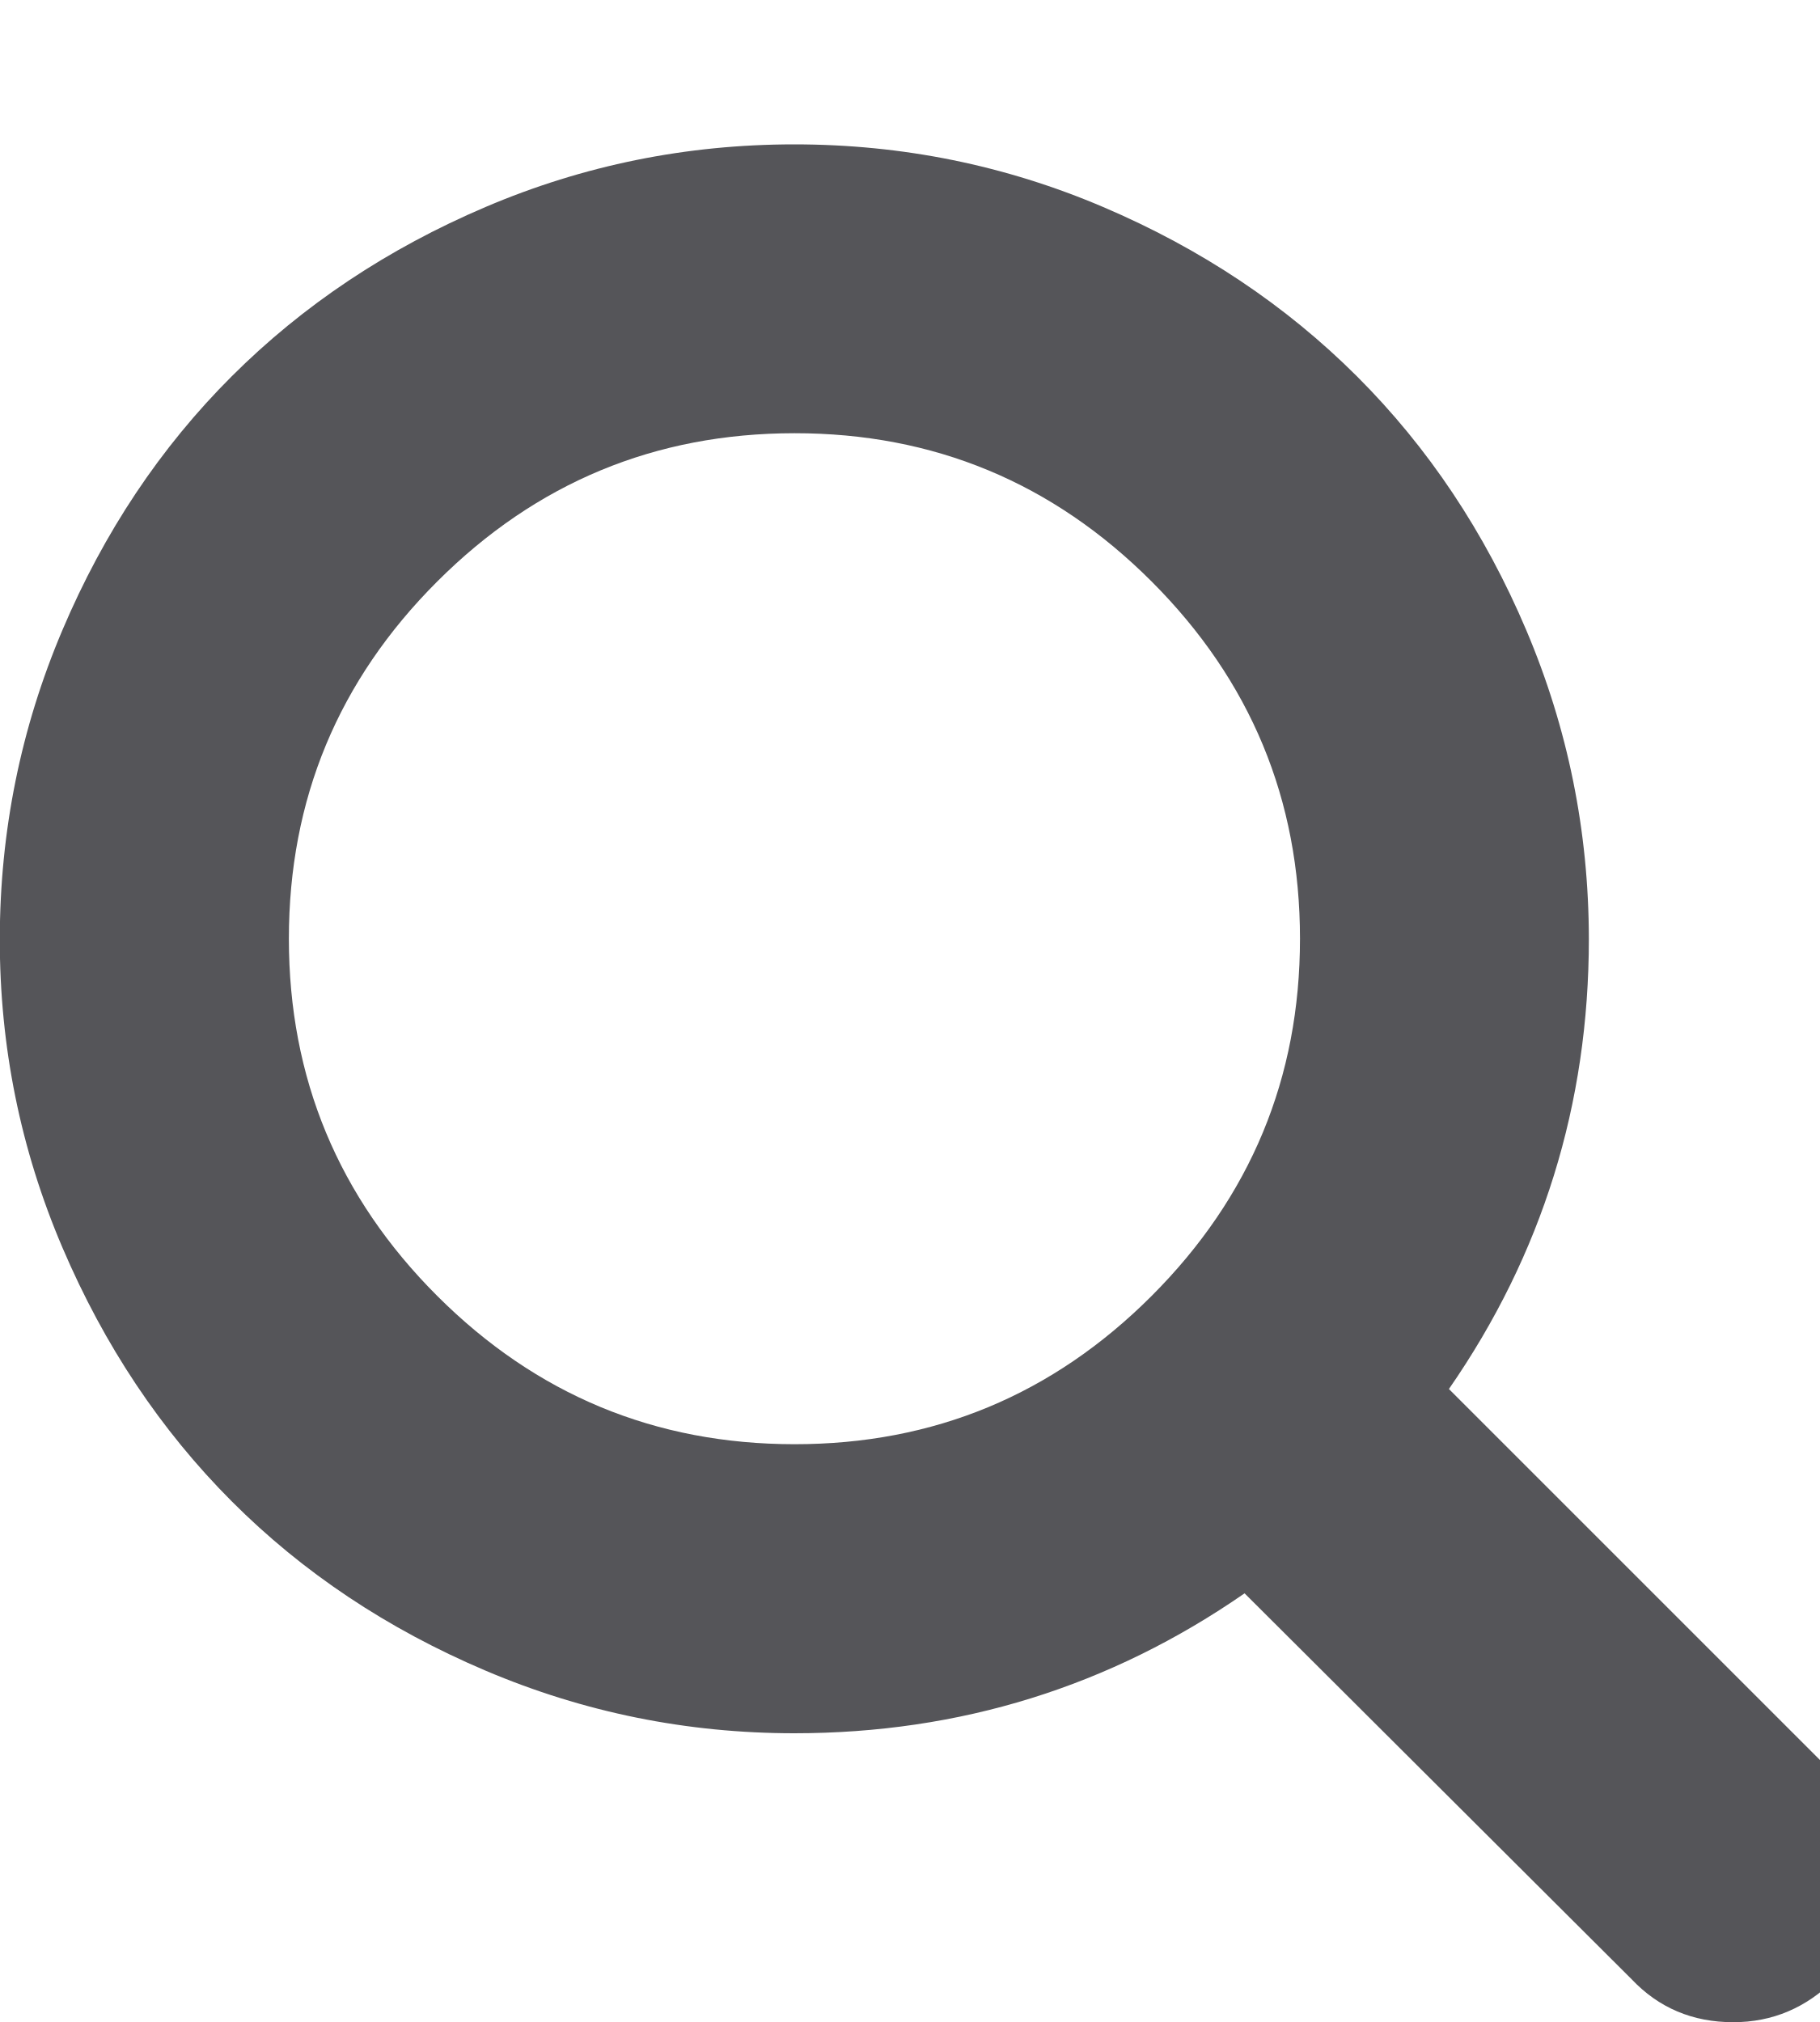
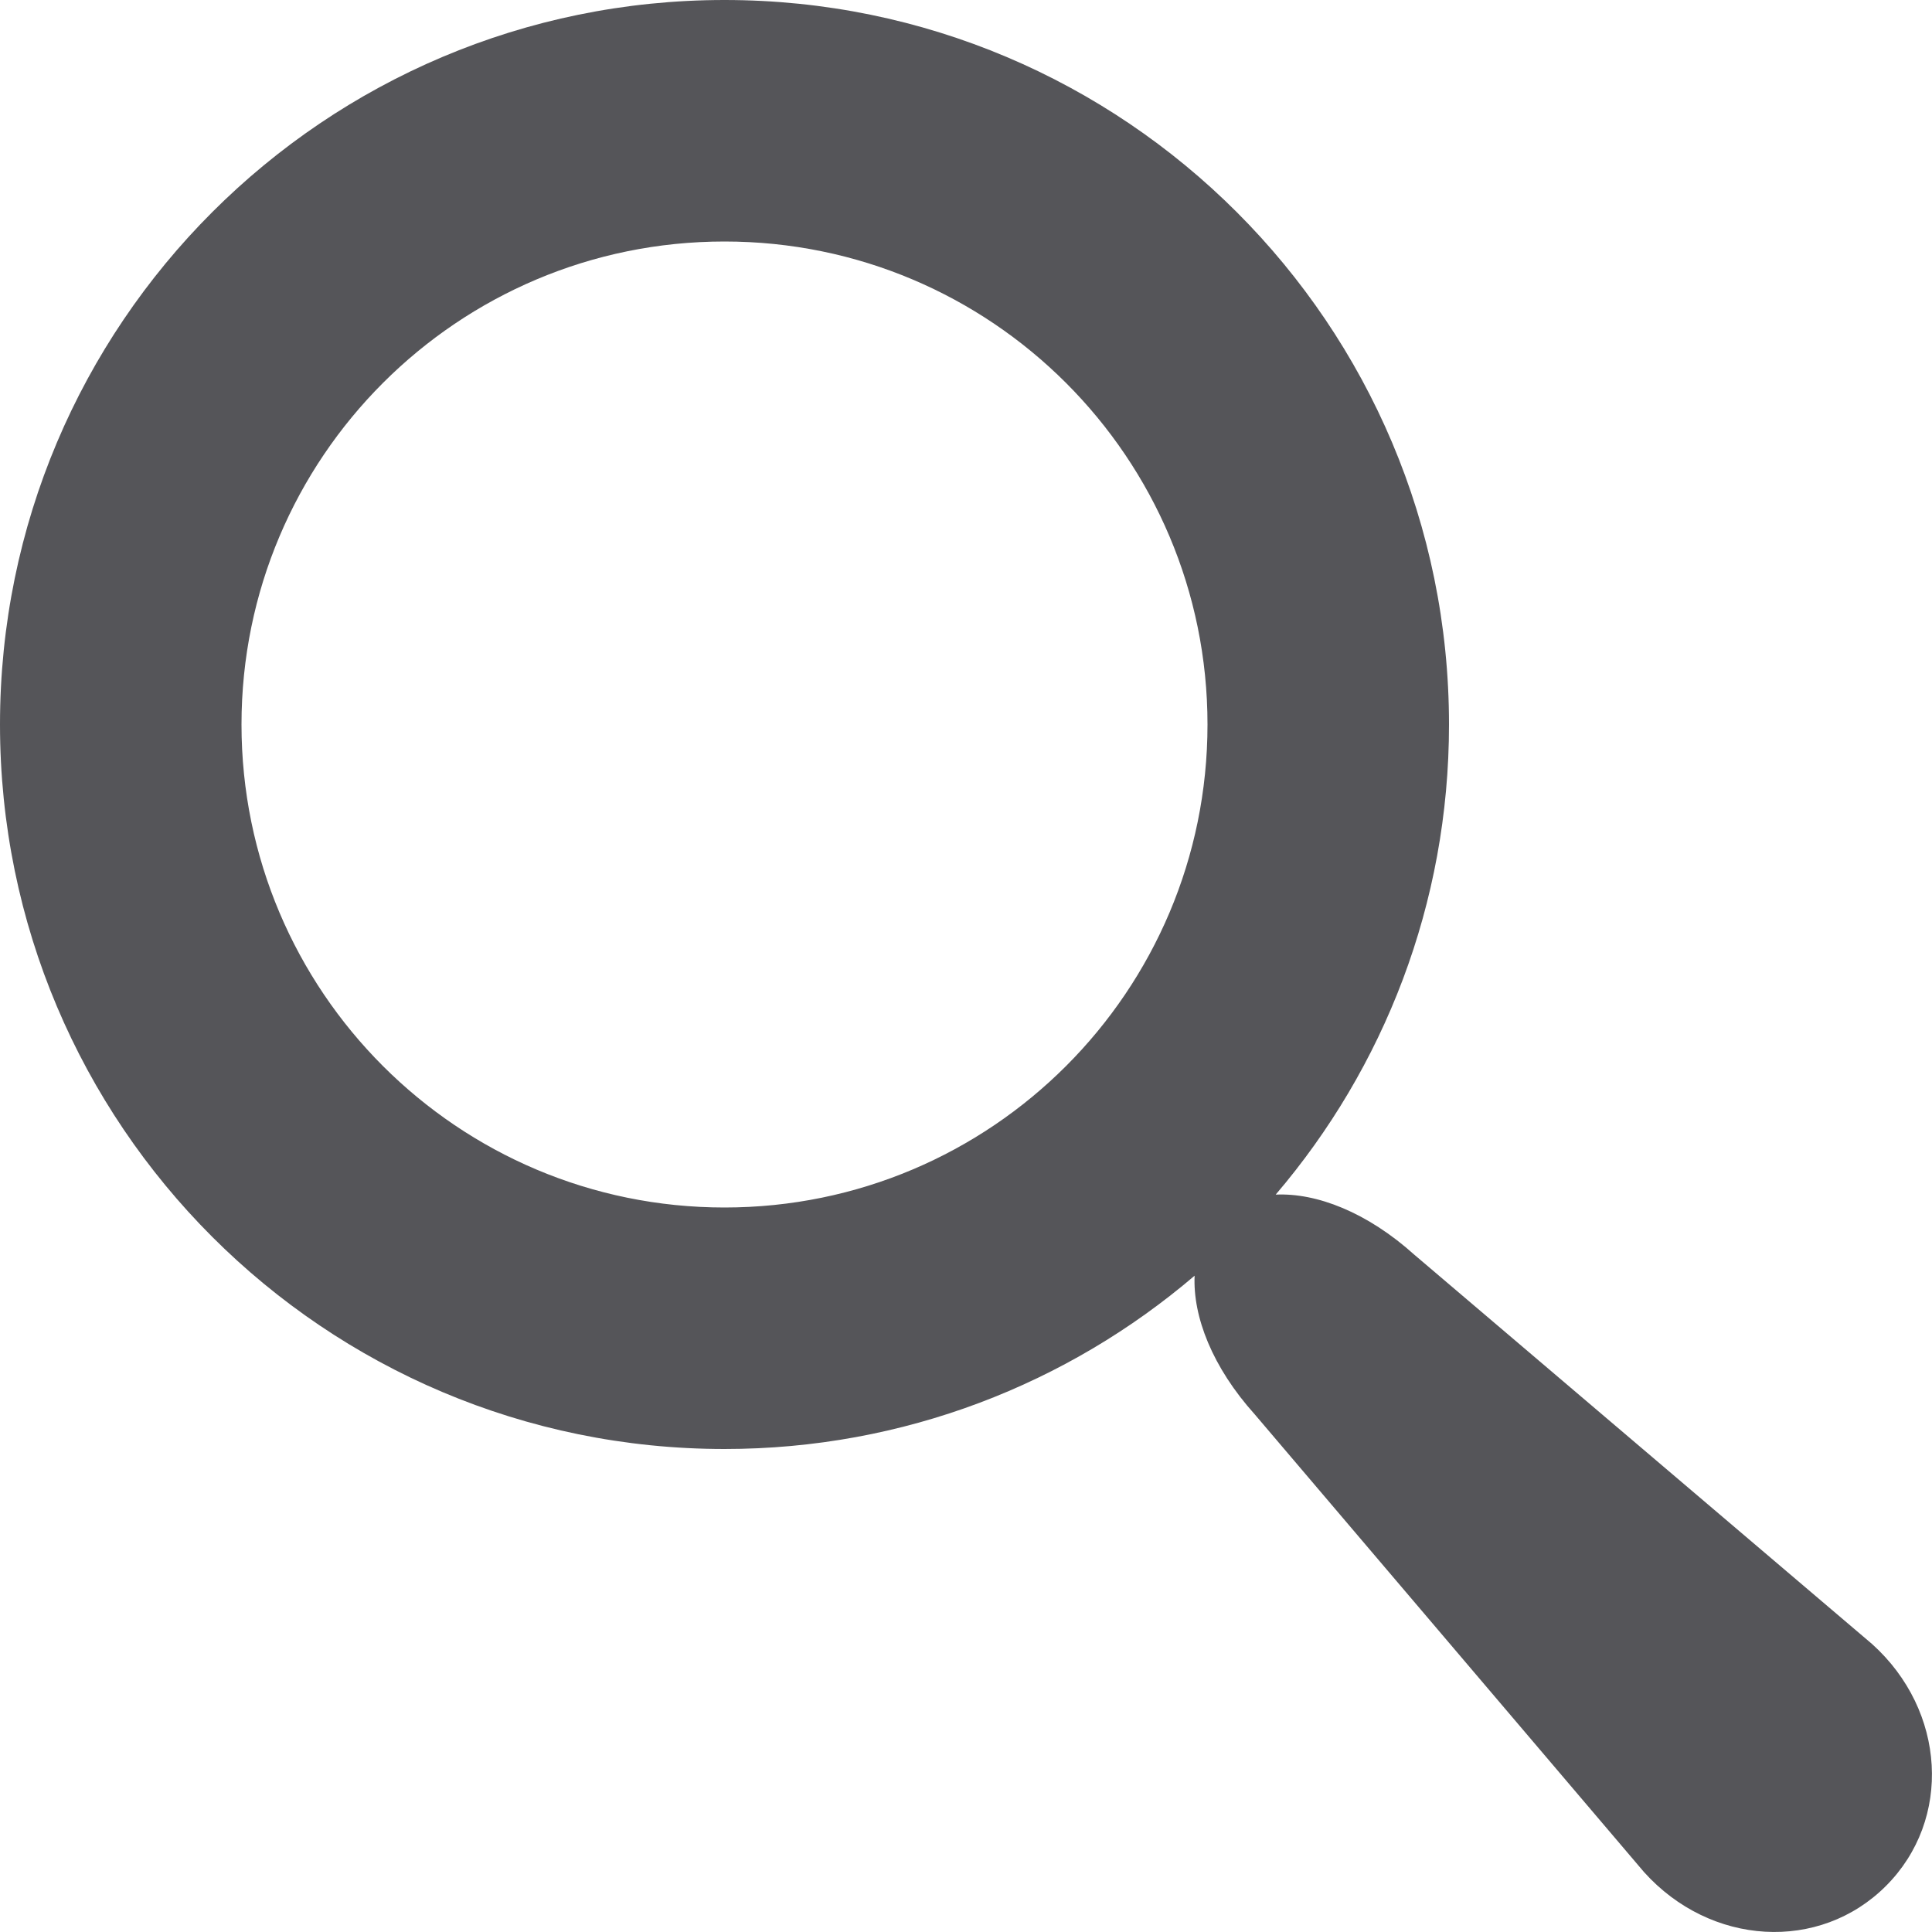
- <svg xmlns="http://www.w3.org/2000/svg" version="1.1" width="18" height="20" viewBox="0 0 18 20">
-   <path fill="#555559" d="M12.857 9.285q0-2.065-1.467-3.533t-3.533-1.467-3.533 1.467-1.467 3.533 1.467 3.533 3.533 1.467 3.533-1.467 1.467-3.533zM18.572 18.572q0 0.58-0.425 1.005t-1.005 0.425q-0.603 0-1.005-0.425l-3.828-3.817q-1.998 1.384-4.453 1.384-1.596 0-3.053-0.619t-2.511-1.675-1.675-2.511-0.619-3.053 0.619-3.053 1.675-2.511 2.511-1.675 3.053-0.619 3.053 0.619 2.511 1.675 1.675 2.511 0.619 3.053q0 2.455-1.384 4.453l3.828 3.828q0.413 0.413 0.413 1.005z" />
+ <svg xmlns="http://www.w3.org/2000/svg" version="1.1" width="24" height="24" viewBox="0 0 24 24">
+   <path fill="#555559" d="M23.256 20.423l-5.685-4.835c-0.588-0.529-1.216-0.772-1.724-0.748 1.342-1.572 2.153-3.611 2.153-5.84 0-4.971-4.029-9-9-9s-9 4.029-9 9 4.029 9 9 9c2.229 0 4.268-0.811 5.84-2.153-0.023 0.508 0.219 1.136 0.748 1.724l4.835 5.685c0.828 0.92 2.18 0.997 3.005 0.172s0.747-2.177-0.172-3.005zM9 15c-3.314 0-6-2.686-6-6s2.686-6 6-6 6 2.686 6 6-2.686 6-6 6z" />
</svg>
